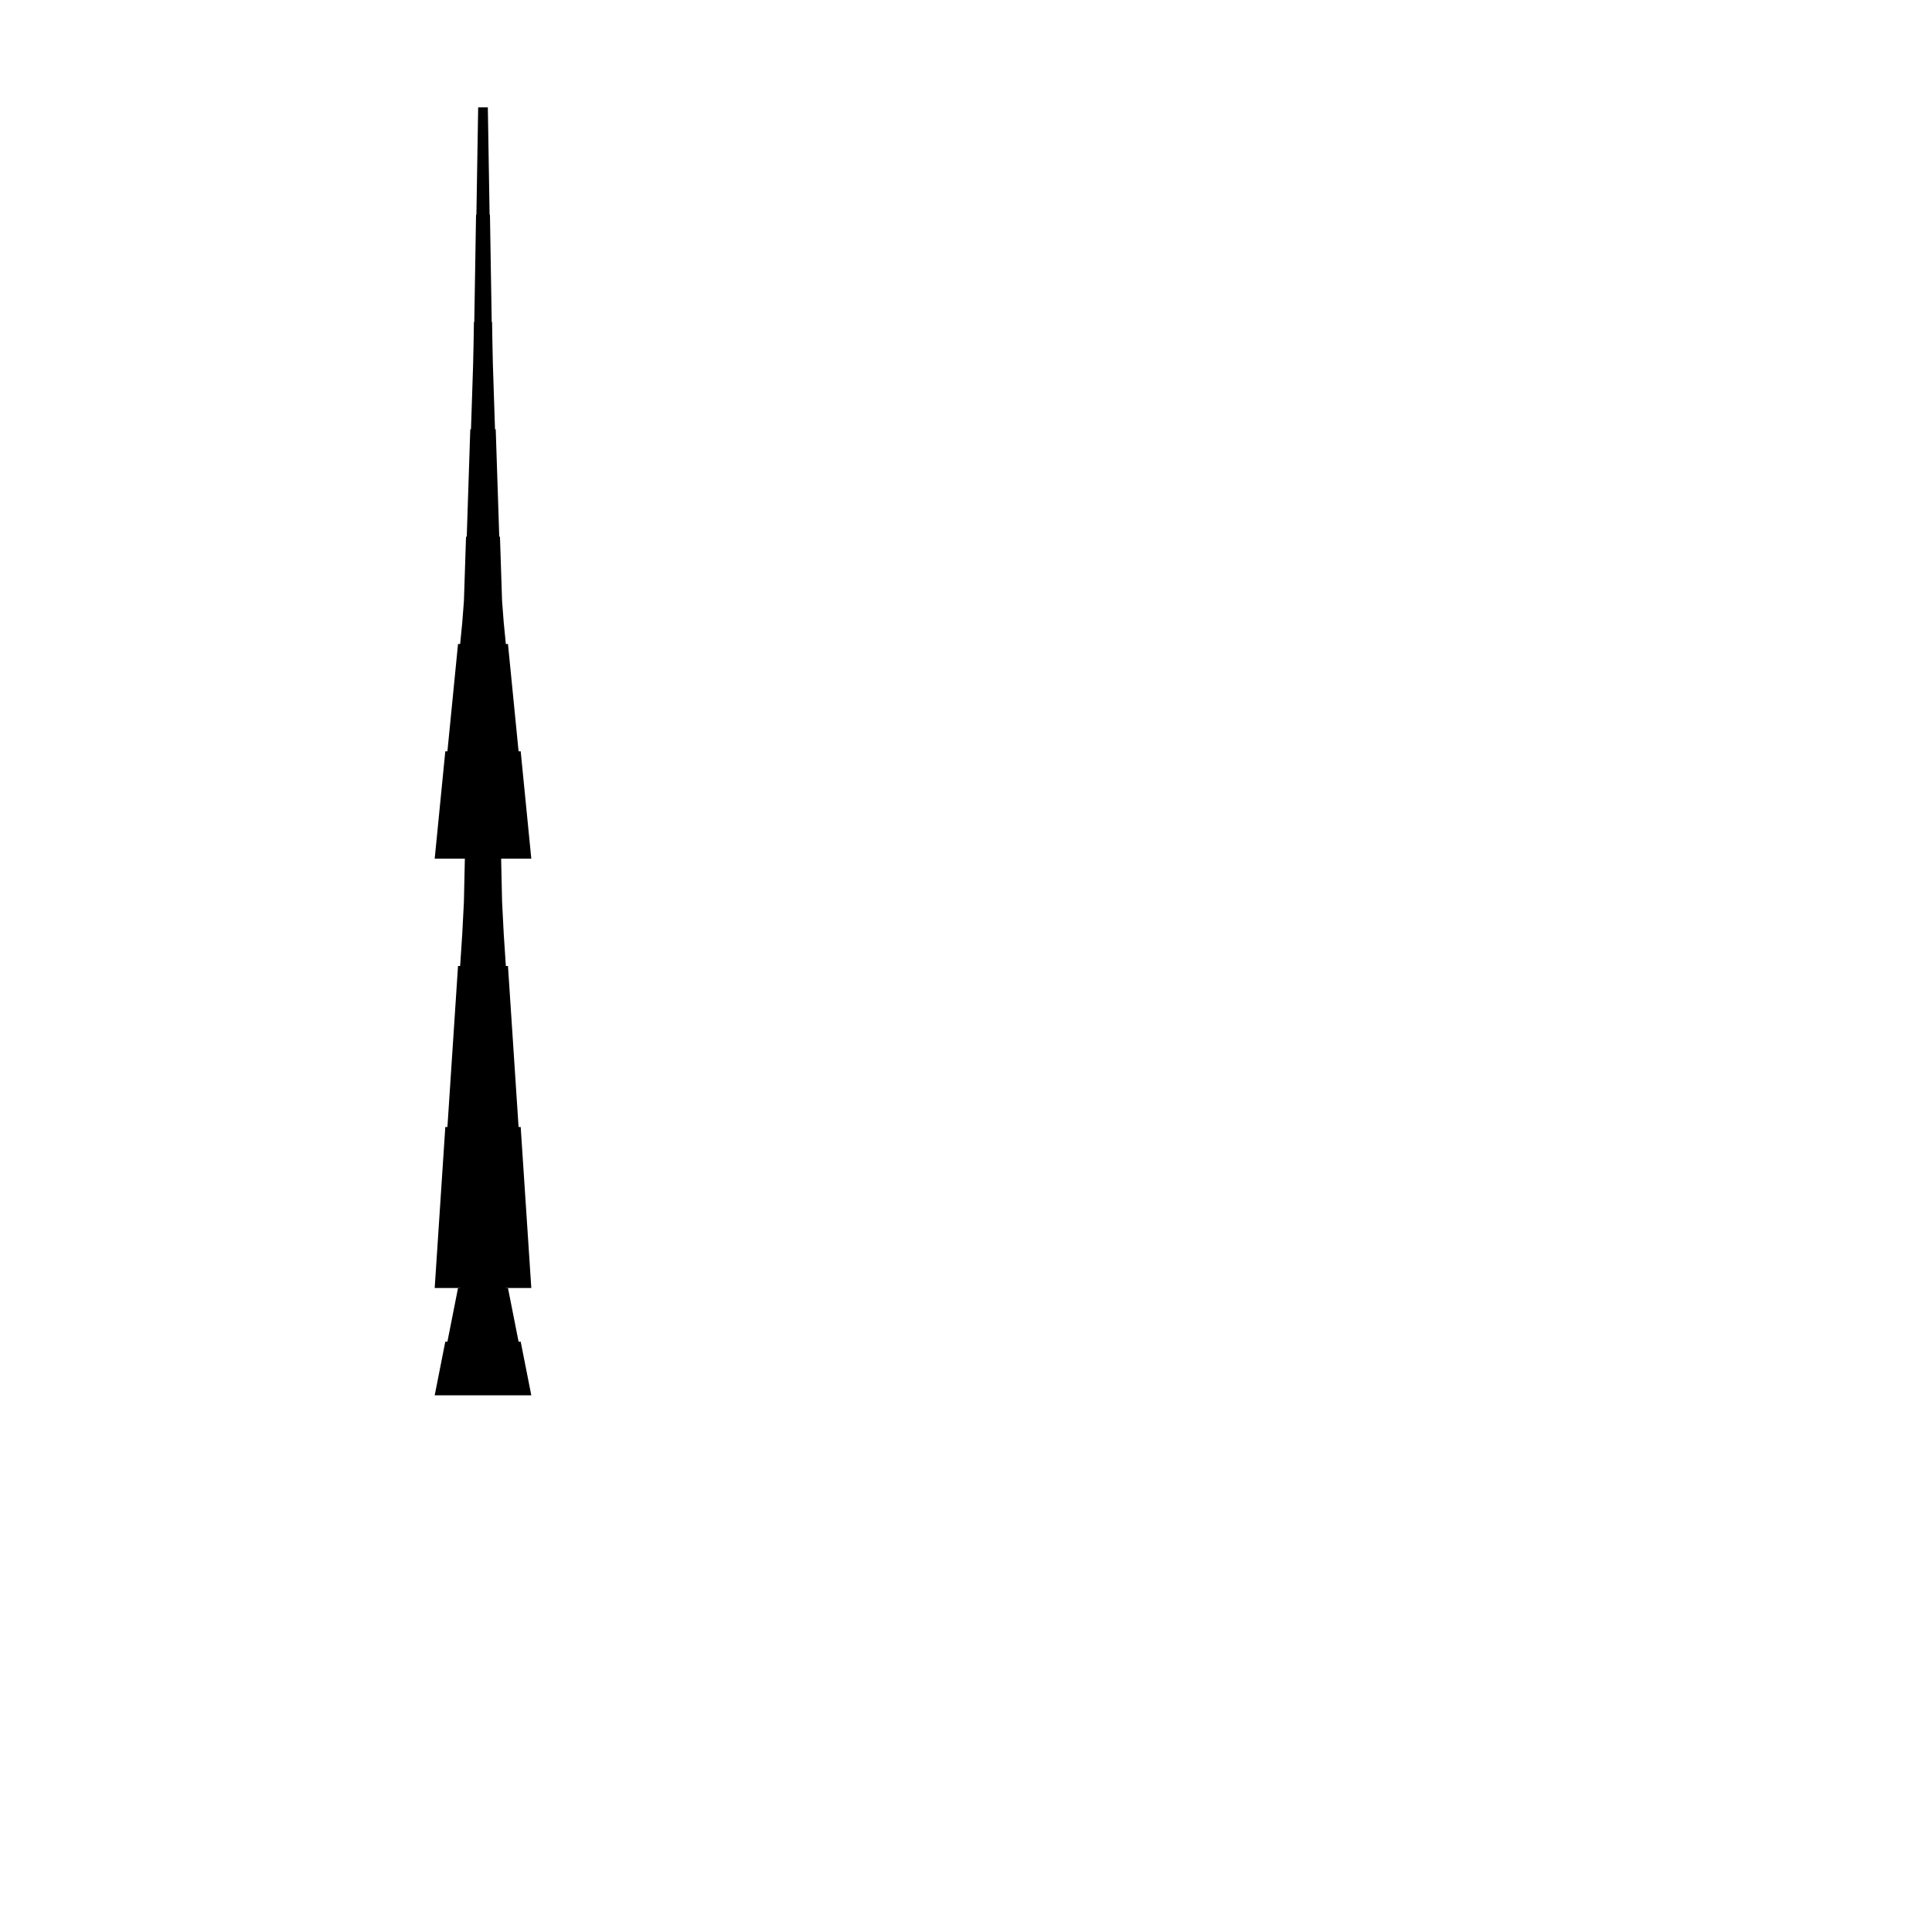
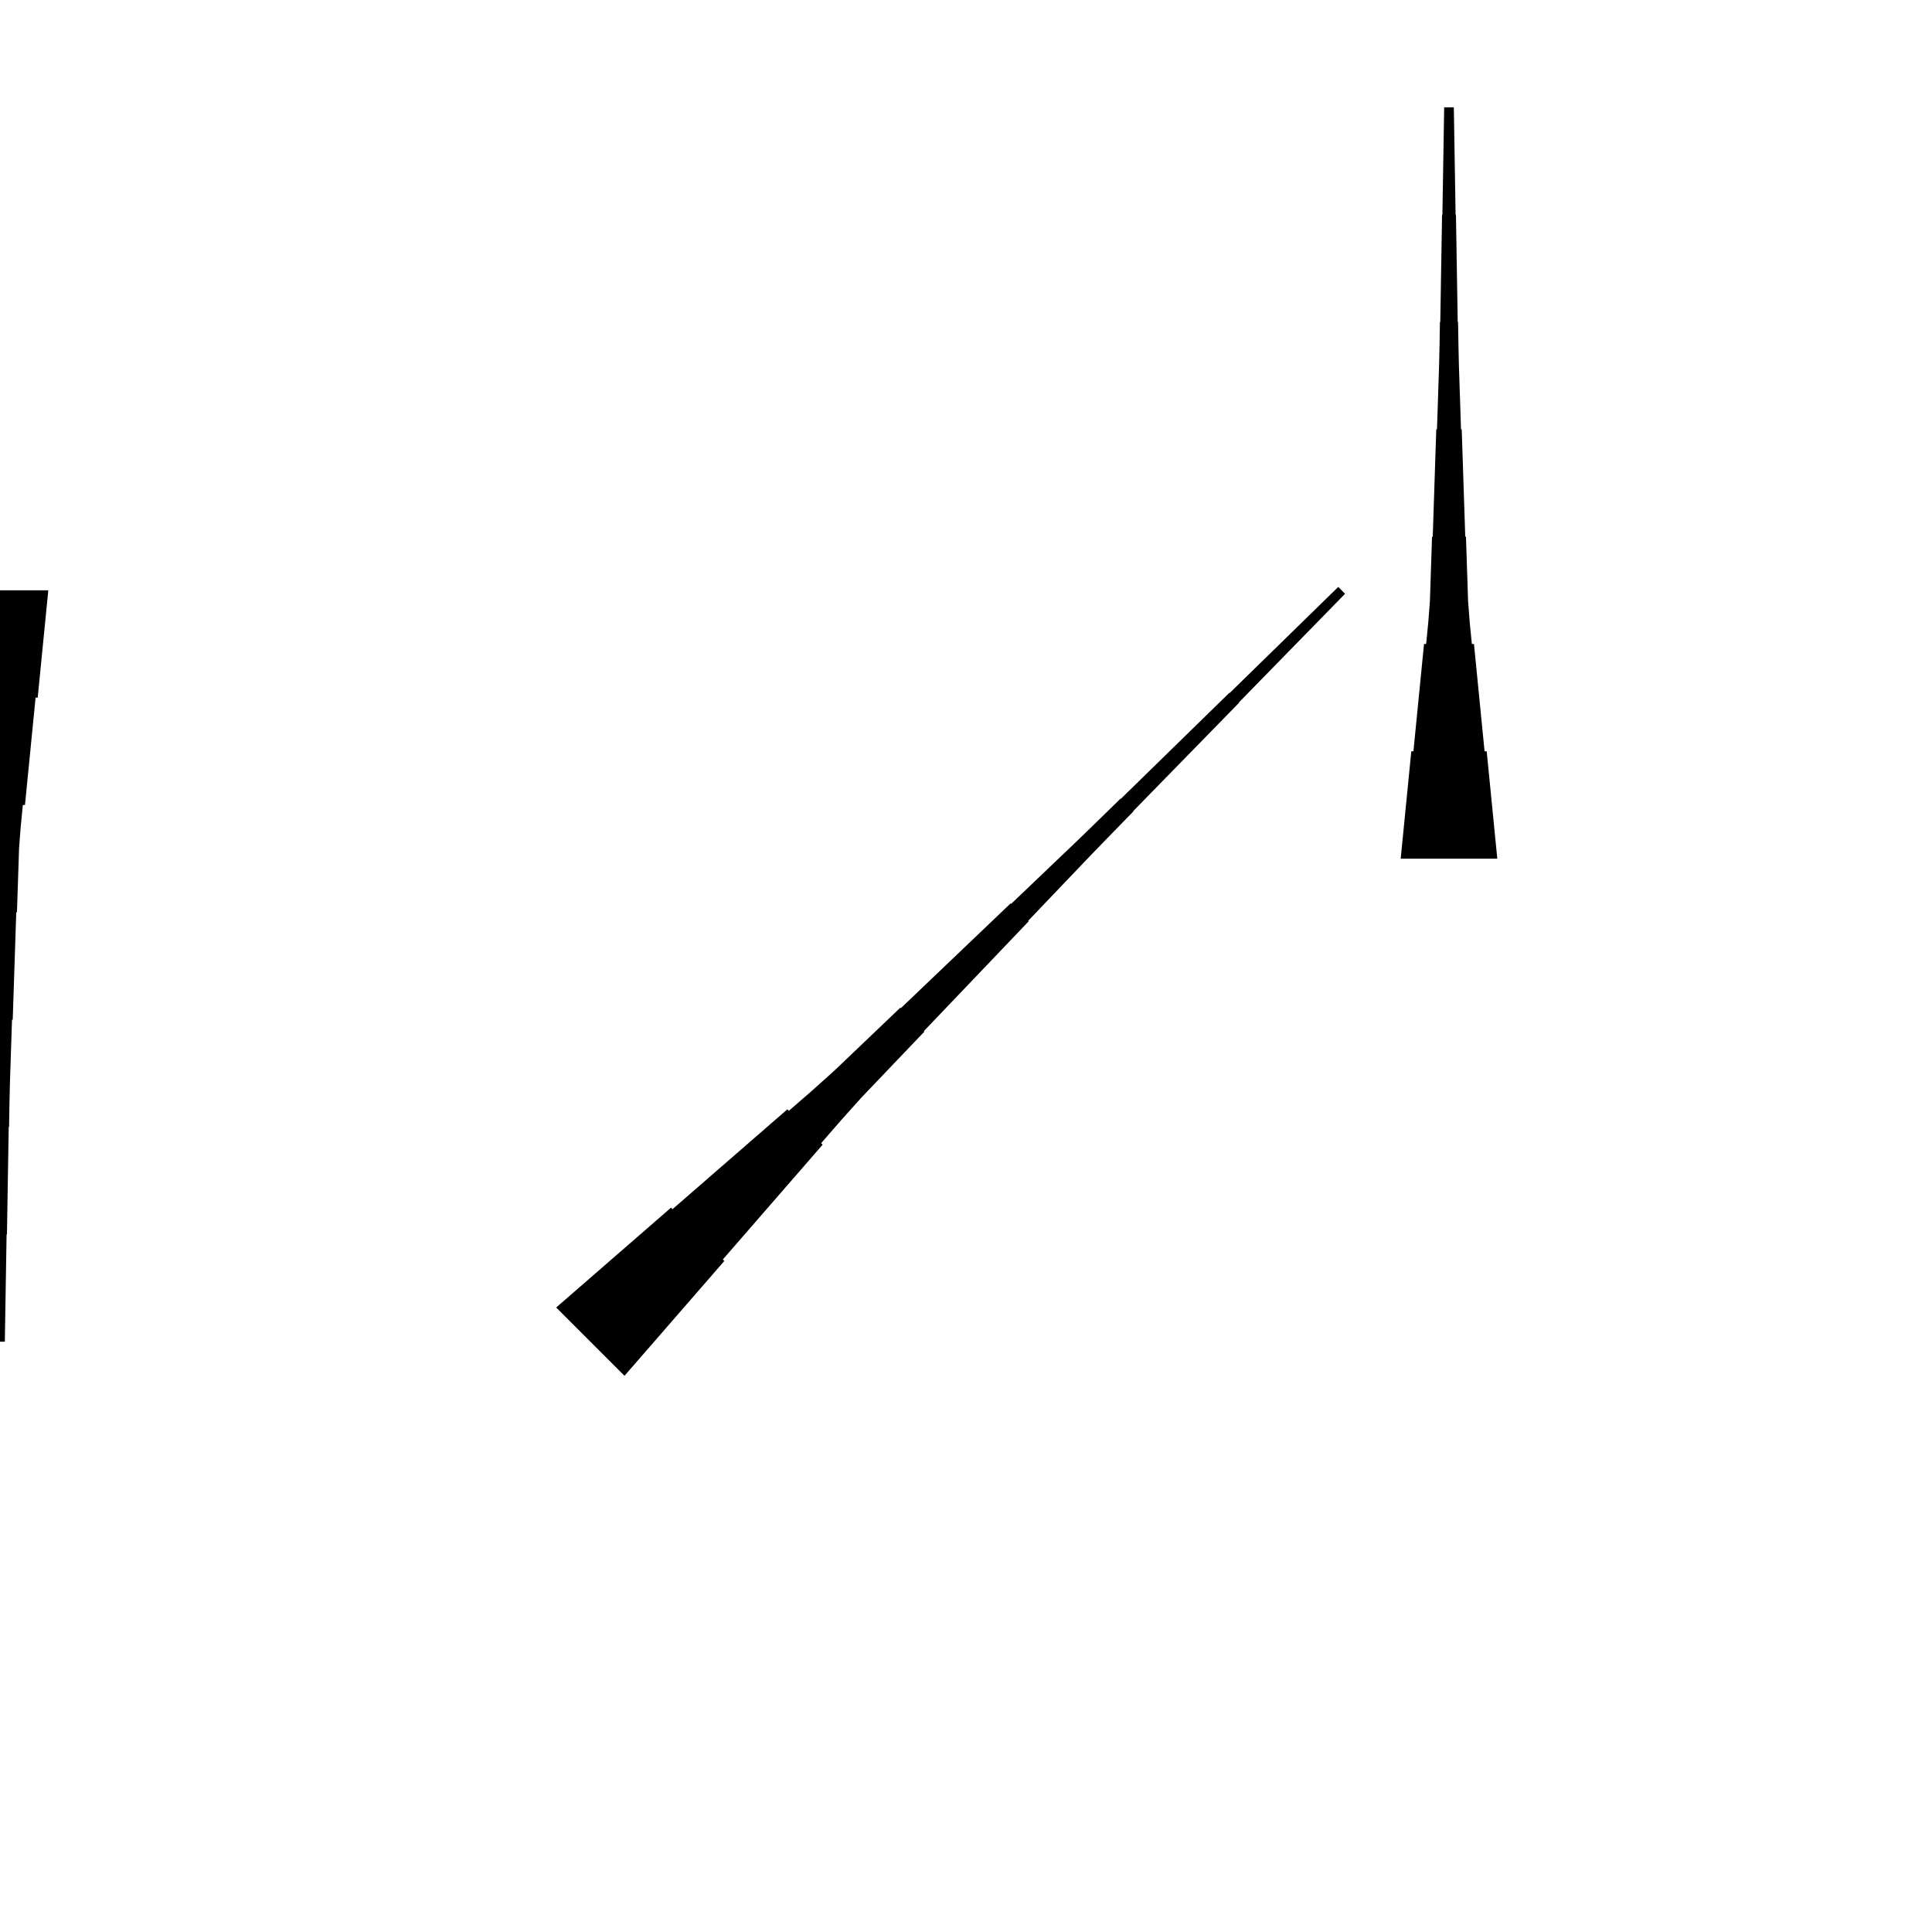
<svg xmlns="http://www.w3.org/2000/svg" version="1.1" width="283.465pt" height="283.465pt" viewBox="0 0 283.465 283.465">
-   <polygon points="63.779 204.724 64.091 203.15 64.402 201.575 64.713 200 65.024 198.425 65.335 196.85 65.646 196.85 65.957 195.276 66.269 193.701 66.58 192.126 66.891 190.551 67.202 188.976 67.513 188.976 67.824 187.402 68.066 185.827 68.17 184.252 68.273 182.677 68.377 181.102 68.481 181.102 68.585 179.528 68.688 177.953 68.792 176.378 68.896 174.803 68.999 173.228 69.103 173.228 69.207 171.654 69.311 170.079 69.414 168.504 69.483 166.929 69.535 165.354 69.587 165.354 69.639 163.78 69.691 162.205 69.743 160.63 69.794 159.055 69.846 157.48 69.898 157.48 69.95 155.905 70.002 154.331 70.054 152.756 70.106 151.181 70.157 149.606 71.575 149.606 71.627 151.181 71.678 152.756 71.73 154.331 71.782 155.905 71.834 157.48 71.886 157.48 71.938 159.055 71.99 160.63 72.041 162.205 72.093 163.78 72.145 165.354 72.197 165.354 72.249 166.929 72.318 168.504 72.422 170.079 72.525 171.654 72.629 173.228 72.733 173.228 72.837 174.803 72.94 176.378 73.044 177.953 73.148 179.528 73.251 181.102 73.355 181.102 73.459 182.677 73.562 184.252 73.666 185.827 73.908 187.402 74.219 188.976 74.53 188.976 74.842 190.551 75.153 192.126 75.464 193.701 75.775 195.276 76.086 196.85 76.397 196.85 76.708 198.425 77.019 200 77.331 201.575 77.642 203.15 77.953 204.724" fill="rgba(0,0,0,1)" />
-   <polygon points="63.779 188.976 64.091 184.252 64.402 179.528 64.713 174.803 65.024 170.079 65.335 165.354 65.646 165.354 65.957 160.63 66.269 155.905 66.58 151.181 66.891 146.457 67.202 141.732 67.513 141.732 67.824 137.008 68.066 132.284 68.17 127.559 68.273 122.835 68.377 118.11 68.481 118.11 68.585 113.386 68.688 108.661 68.792 103.937 68.896 99.213 68.999 94.488 69.103 94.488 69.207 89.764 69.311 85.039 69.414 80.315 69.483 75.591 69.535 70.866 69.587 70.866 69.639 66.142 69.691 61.417 69.743 56.693 69.794 51.968 69.846 47.244 69.898 47.244 69.95 42.52 70.002 37.795 70.054 33.071 70.106 28.346 70.157 23.622 71.575 23.622 71.627 28.346 71.678 33.071 71.73 37.795 71.782 42.52 71.834 47.244 71.886 47.244 71.938 51.968 71.99 56.693 72.041 61.417 72.093 66.142 72.145 70.866 72.197 70.866 72.249 75.591 72.318 80.315 72.422 85.039 72.525 89.764 72.629 94.488 72.733 94.488 72.837 99.213 72.94 103.937 73.044 108.661 73.148 113.386 73.251 118.11 73.355 118.11 73.459 122.835 73.562 127.559 73.666 132.284 73.908 137.008 74.219 141.732 74.53 141.732 74.842 146.457 75.153 151.181 75.464 155.905 75.775 160.63 76.086 165.354 76.397 165.354 76.708 170.079 77.019 174.803 77.331 179.528 77.642 184.252 77.953 188.976" fill="rgba(0,0,0,1)" />
-   <polygon points="63.779 125.984 64.091 122.835 64.402 119.685 64.713 116.535 65.024 113.386 65.335 110.236 65.646 110.236 65.957 107.087 66.269 103.937 66.58 100.787 66.891 97.638 67.202 94.488 67.513 94.488 67.824 91.339 68.066 88.189 68.17 85.039 68.273 81.89 68.377 78.74 68.481 78.74 68.585 75.591 68.688 72.441 68.792 69.291 68.896 66.142 68.999 62.992 69.103 62.992 69.207 59.843 69.311 56.693 69.414 53.543 69.483 50.394 69.535 47.244 69.587 47.244 69.639 44.094 69.691 40.945 69.743 37.795 69.794 34.646 69.846 31.496 69.898 31.496 69.95 28.346 70.002 25.197 70.054 22.047 70.106 18.898 70.157 15.748 71.575 15.748 71.627 18.898 71.678 22.047 71.73 25.197 71.782 28.346 71.834 31.496 71.886 31.496 71.938 34.646 71.99 37.795 72.041 40.945 72.093 44.094 72.145 47.244 72.197 47.244 72.249 50.394 72.318 53.543 72.422 56.693 72.525 59.843 72.629 62.992 72.733 62.992 72.837 66.142 72.94 69.291 73.044 72.441 73.148 75.591 73.251 78.74 73.355 78.74 73.459 81.89 73.562 85.039 73.666 88.189 73.908 91.339 74.219 94.488 74.53 94.488 74.842 97.638 75.153 100.787 75.464 103.937 75.775 107.087 76.086 110.236 76.397 110.236 76.708 113.386 77.019 116.535 77.331 119.685 77.642 122.835 77.953 125.984" fill="rgba(0,0,0,1)" />
+   <polygon points="205.512 125.984 205.823 122.835 206.134 119.685 206.445 116.535 206.756 113.386 207.067 110.236 207.379 110.236 207.69 107.087 208.001 103.937 208.312 100.787 208.623 97.638 208.934 94.488 209.245 94.488 209.556 91.339 209.798 88.189 209.902 85.039 210.006 81.89 210.109 78.74 210.213 78.74 210.317 75.591 210.421 72.441 210.524 69.291 210.628 66.142 210.732 62.992 210.835 62.992 210.939 59.843 211.043 56.693 211.147 53.543 211.216 50.394 211.268 47.244 211.319 47.244 211.371 44.094 211.423 40.945 211.475 37.795 211.527 34.646 211.579 31.496 211.631 31.496 211.682 28.346 211.734 25.197 211.786 22.047 211.838 18.898 211.89 15.748 213.307 15.748 213.359 18.898 213.411 22.047 213.463 25.197 213.514 28.346 213.566 31.496 213.618 31.496 213.67 34.646 213.722 37.795 213.774 40.945 213.826 44.094 213.877 47.244 213.929 47.244 213.981 50.394 214.05 53.543 214.154 56.693 214.258 59.843 214.361 62.992 214.465 62.992 214.569 66.142 214.673 69.291 214.776 72.441 214.88 75.591 214.984 78.74 215.087 78.74 215.191 81.89 215.295 85.039 215.399 88.189 215.641 91.339 215.952 94.488 216.263 94.488 216.574 97.638 216.885 100.787 217.196 103.937 217.507 107.087 217.818 110.236 218.129 110.236 218.441 113.386 218.752 116.535 219.063 119.685 219.374 122.835 219.685 125.984" fill="rgba(0,0,0,1)" />
+   <polygon points="7.087 86.614 6.776 89.764 6.464 92.913 6.153 96.063 5.842 99.213 5.531 102.362 5.22 102.362 4.909 105.512 4.598 108.661 4.287 111.811 3.975 114.961 3.664 118.11 3.353 118.11 3.042 121.26 2.8 124.409 2.696 127.559 2.593 130.709 2.489 133.858 2.385 133.858 2.281 137.008 2.178 140.157 2.074 143.307 1.97 146.457 1.867 149.606 1.763 149.606 1.659 152.756 1.556 155.905 1.452 159.055 1.383 162.205 1.331 165.354 1.279 165.354 1.227 168.504 1.175 171.654 1.123 174.803 1.072 177.953 1.02 181.102 0.968 181.102 0.916 184.252 0.864 187.402 0.812 190.551 0.76 193.701 0.709 196.85 -0.709 196.85 -0.76 193.701 -0.812 190.551 -0.864 187.402 -0.916 184.252 -0.968 181.102 -1.02 181.102 -1.072 177.953 -1.123 174.803 -1.175 171.654 -1.227 168.504 -1.279 165.354 -1.331 165.354 -1.383 162.205 -1.452 159.055 -1.556 155.905 -1.659 152.756 -1.763 149.606 -1.867 149.606 -1.97 146.457 -2.074 143.307 -2.178 140.157 -2.281 137.008 -2.385 133.858 -2.489 133.858 -2.593 130.709 -2.696 127.559 -2.8 124.409 -3.042 121.26 -3.353 118.11 -3.664 118.11 -3.975 114.961 -4.287 111.811 -4.598 108.661 -4.909 105.512 -5.22 102.362 -5.531 102.362 -5.842 99.213 -6.153 96.063 -6.464 92.913 -6.776 89.764 -7.087 86.614" fill="rgba(0,0,0,1)" />
+   <polygon points="81.603 191.839 84.973 188.91 88.342 185.98 91.712 183.051 95.082 180.121 98.451 177.191 98.671 177.411 102.041 174.482 105.41 171.552 108.78 168.623 112.15 165.693 115.519 162.763 115.739 162.983 119.109 160.054 122.43 157.075 125.652 153.999 128.875 150.923 132.098 147.846 132.172 147.92 135.395 144.843 138.618 141.767 141.84 138.691 145.063 135.615 148.286 132.538 148.36 132.612 151.583 129.535 154.805 126.459 158.029 123.383 161.227 120.282 164.413 117.169 164.45 117.206 167.636 114.093 170.822 110.98 174.009 107.867 177.195 104.754 180.381 101.641 180.418 101.678 183.604 98.565 186.791 95.452 189.977 92.339 193.163 89.226 196.349 86.113 197.351 87.115 194.239 90.302 191.126 93.488 188.013 96.674 184.9 99.86 181.787 103.047 181.823 103.083 178.71 106.27 175.598 109.456 172.485 112.642 169.372 115.828 166.259 119.015 166.295 119.051 163.183 122.238 160.082 125.436 157.006 128.659 153.929 131.882 150.853 135.105 150.926 135.178 147.85 138.401 144.774 141.624 141.697 144.847 138.621 148.07 135.545 151.293 135.618 151.366 132.542 154.589 129.466 157.812 126.389 161.035 123.411 164.356 120.481 167.725 120.701 167.945 117.772 171.315 114.842 174.685 111.912 178.054 108.983 181.424 106.053 184.793 106.273 185.013 103.344 188.383 100.414 191.753 97.484 195.122 94.555 198.492 91.625 201.861" fill="rgba(0,0,0,1)" />
</svg>
